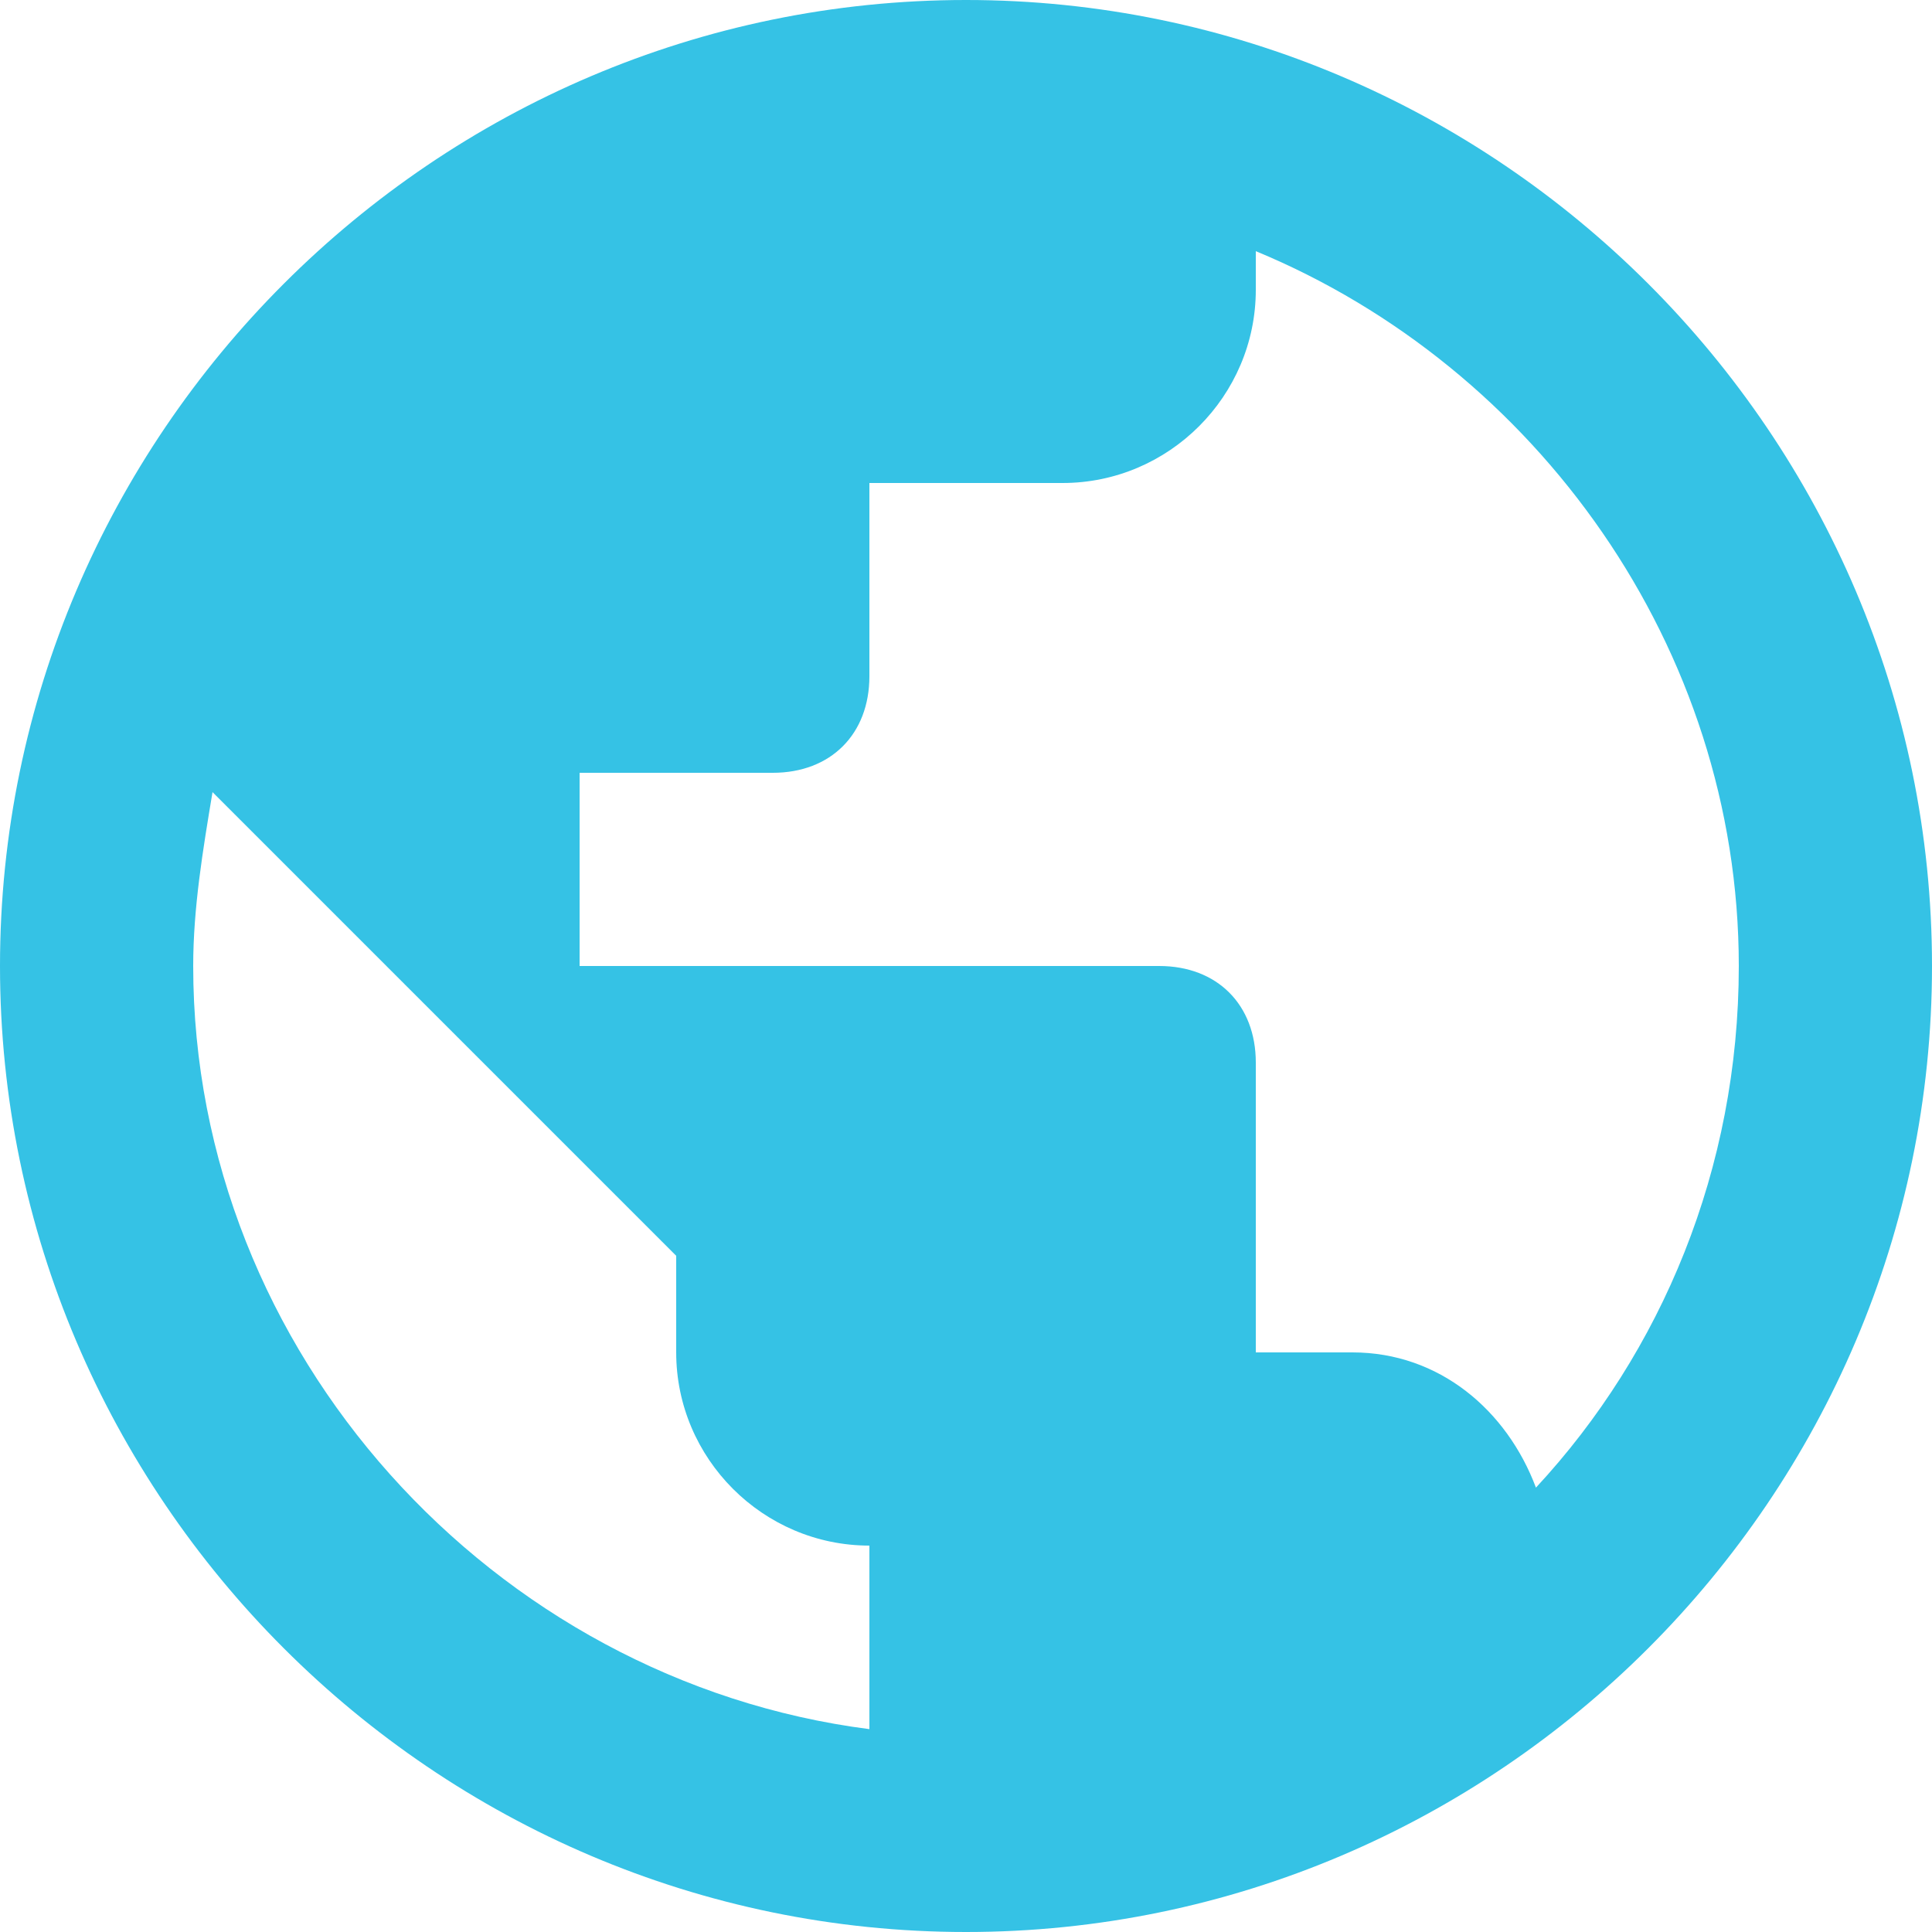
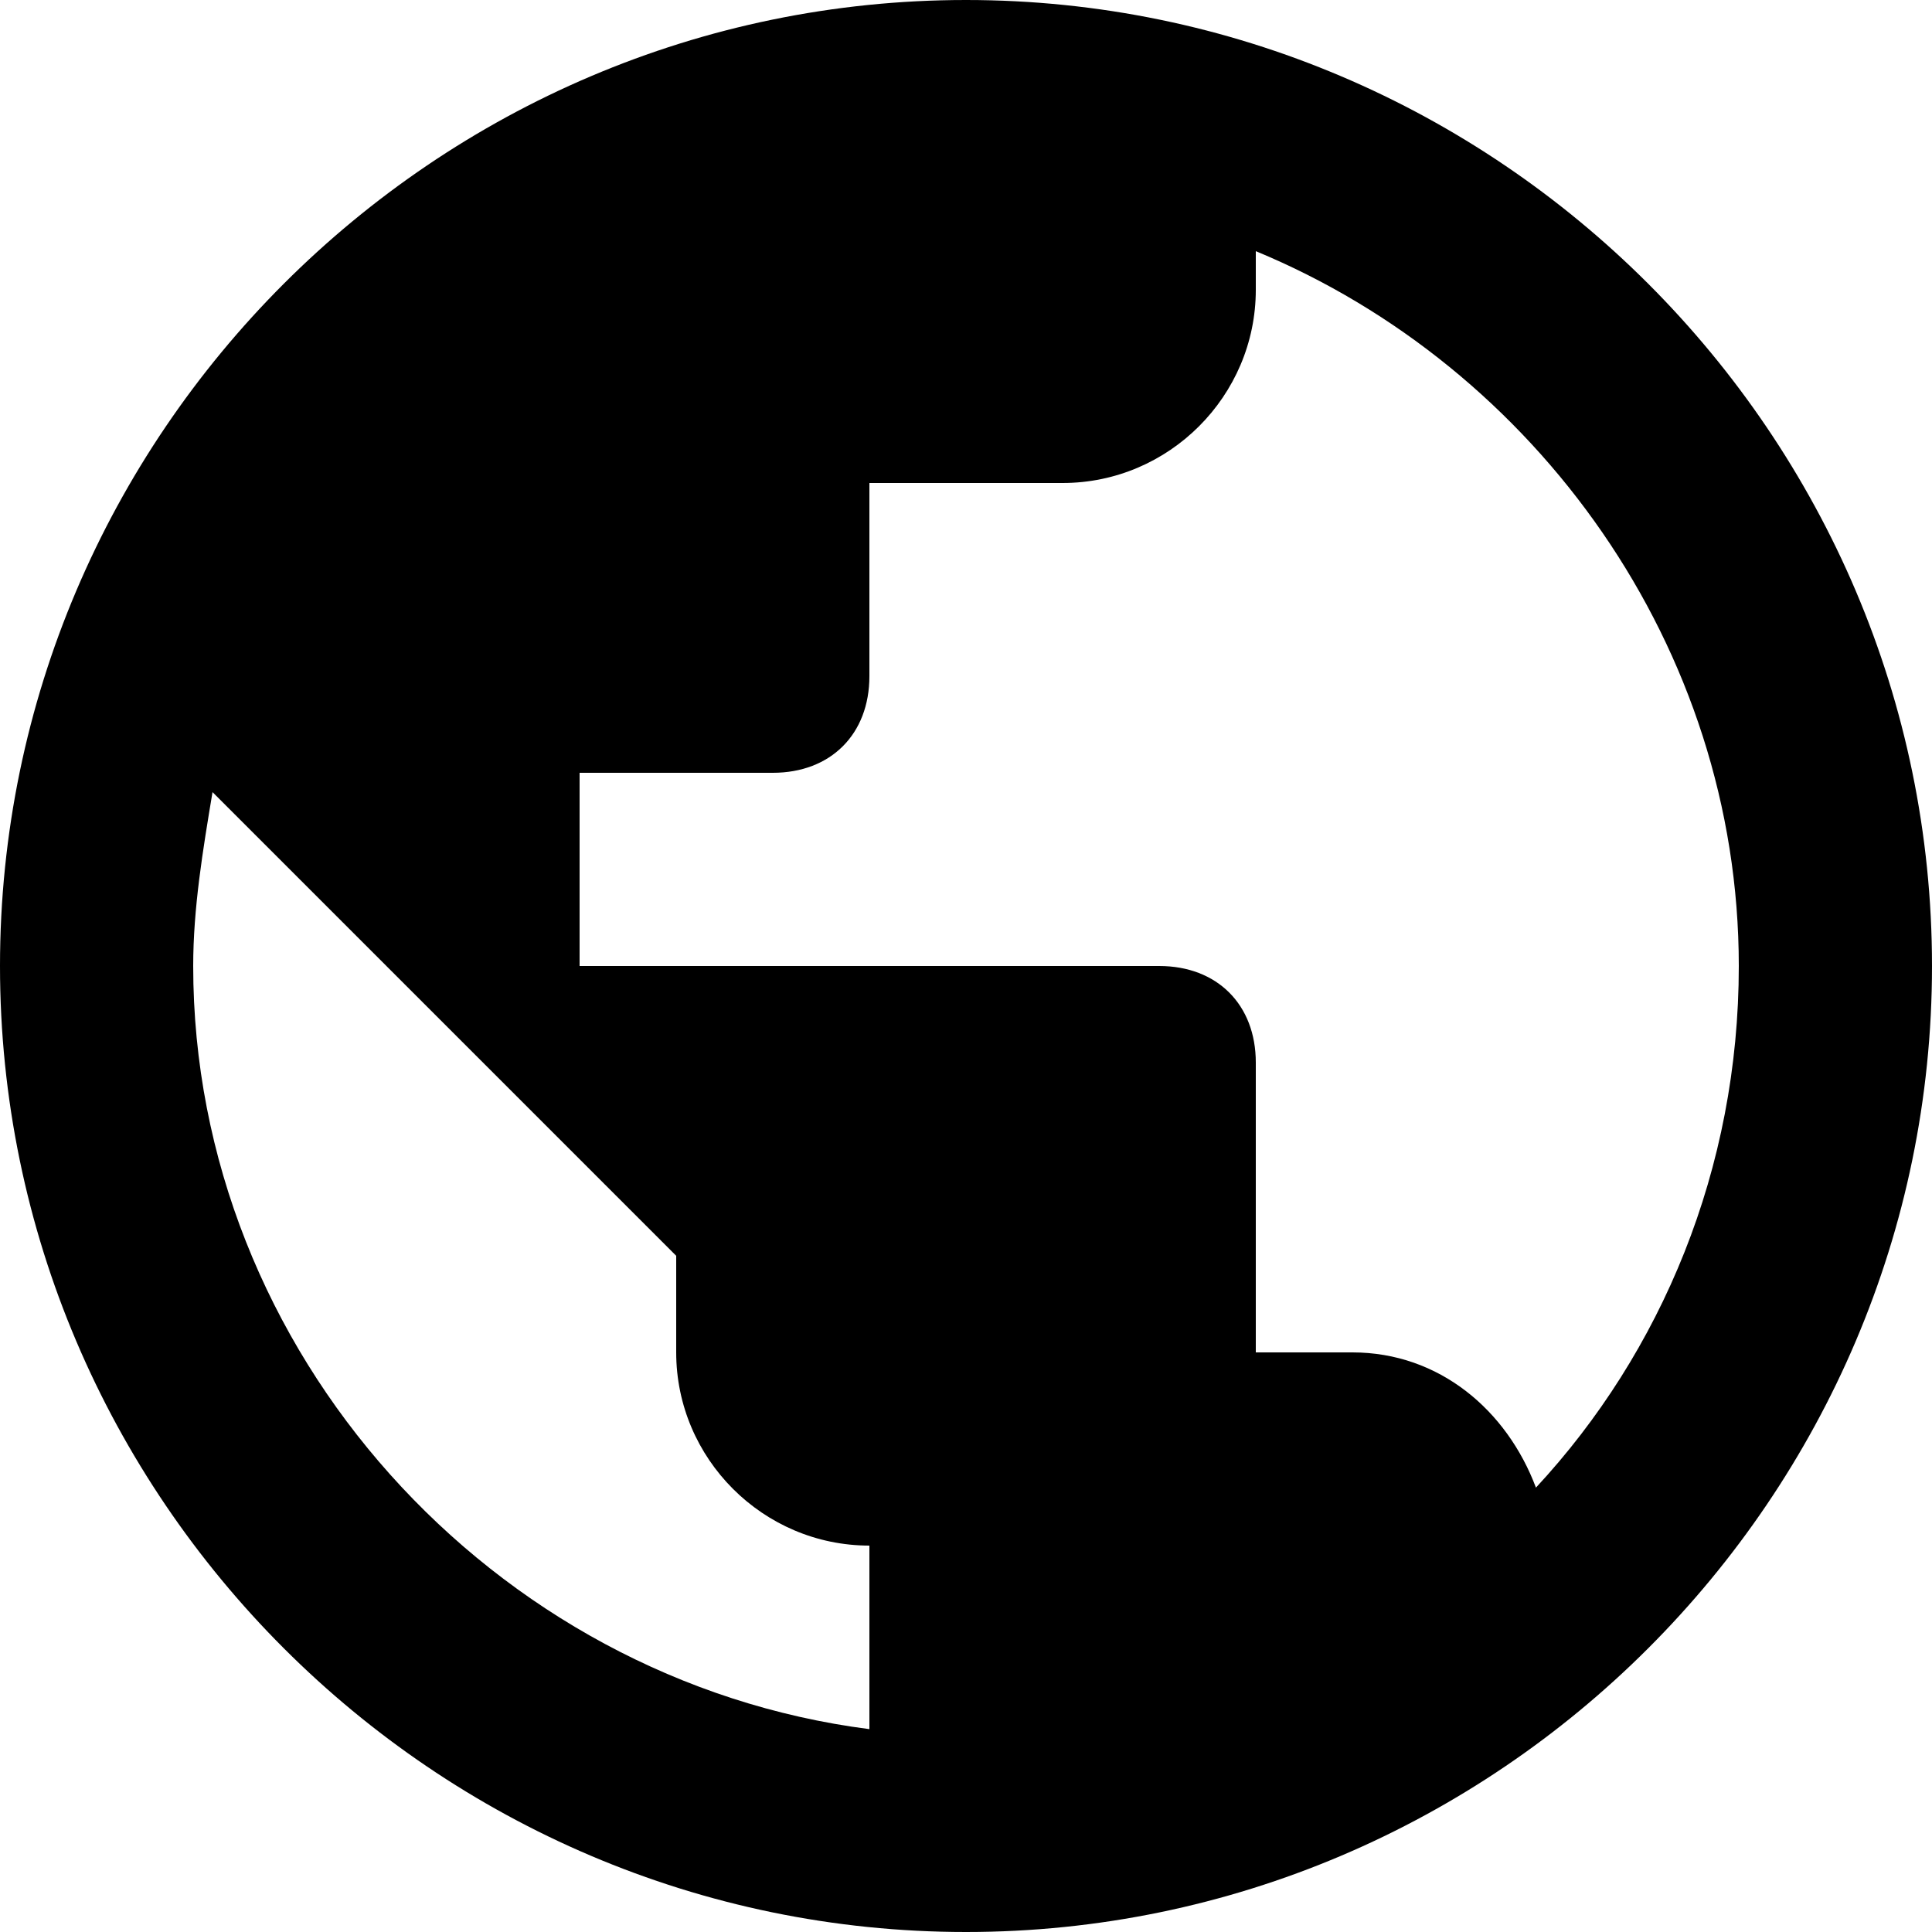
<svg xmlns="http://www.w3.org/2000/svg" width="14px" height="14px" viewBox="0 0 14 14" version="1.1">
  <defs />
-   <g id="Map-elements" stroke="none" stroke-width="1" fill="none" fill-rule="evenodd">
-     <g transform="translate(-79, -26)" id="map" fill="#35C2E5">
+   <g id="Map-elements" stroke="none" stroke-width="1">
+     <g transform="translate(-79, -26)" id="map">
      <g>
        <g id="Menu" transform="translate(70.19608, 0)">
          <g id="Map" transform="translate(0.803922, 0)">
            <path d="M15,26 C11.15,26 8,29.15 8,33 C8,36.85 11.15,40 15,40 C18.85,40 22,36.85 22,33 C22,29.15 18.85,26 15,26 L15,26 L15,26 Z M14.3,38.53 C11.57,38.18 9.4,35.8 9.4,33 C9.4,32.58 9.47,32.16 9.54,31.74 L12.9,35.1 L12.9,35.8 C12.9,36.57 13.53,37.2 14.3,37.2 L14.3,38.53 L14.3,38.53 Z M19.13,36.78 C18.92,36.22 18.43,35.8 17.8,35.8 L17.1,35.8 L17.1,33.7 C17.1,33.28 16.82,33 16.4,33 L12.2,33 L12.2,31.6 L13.6,31.6 C14.02,31.6 14.3,31.32 14.3,30.9 L14.3,29.5 L15.7,29.5 C16.47,29.5 17.1,28.87 17.1,28.1 L17.1,27.82 C19.13,28.66 20.6,30.69 20.6,33 C20.6,34.47 20.04,35.8 19.13,36.78 L19.13,36.78 L19.13,36.78 Z" id="map-icon" />
          </g>
        </g>
      </g>
    </g>
  </g>
</svg>
